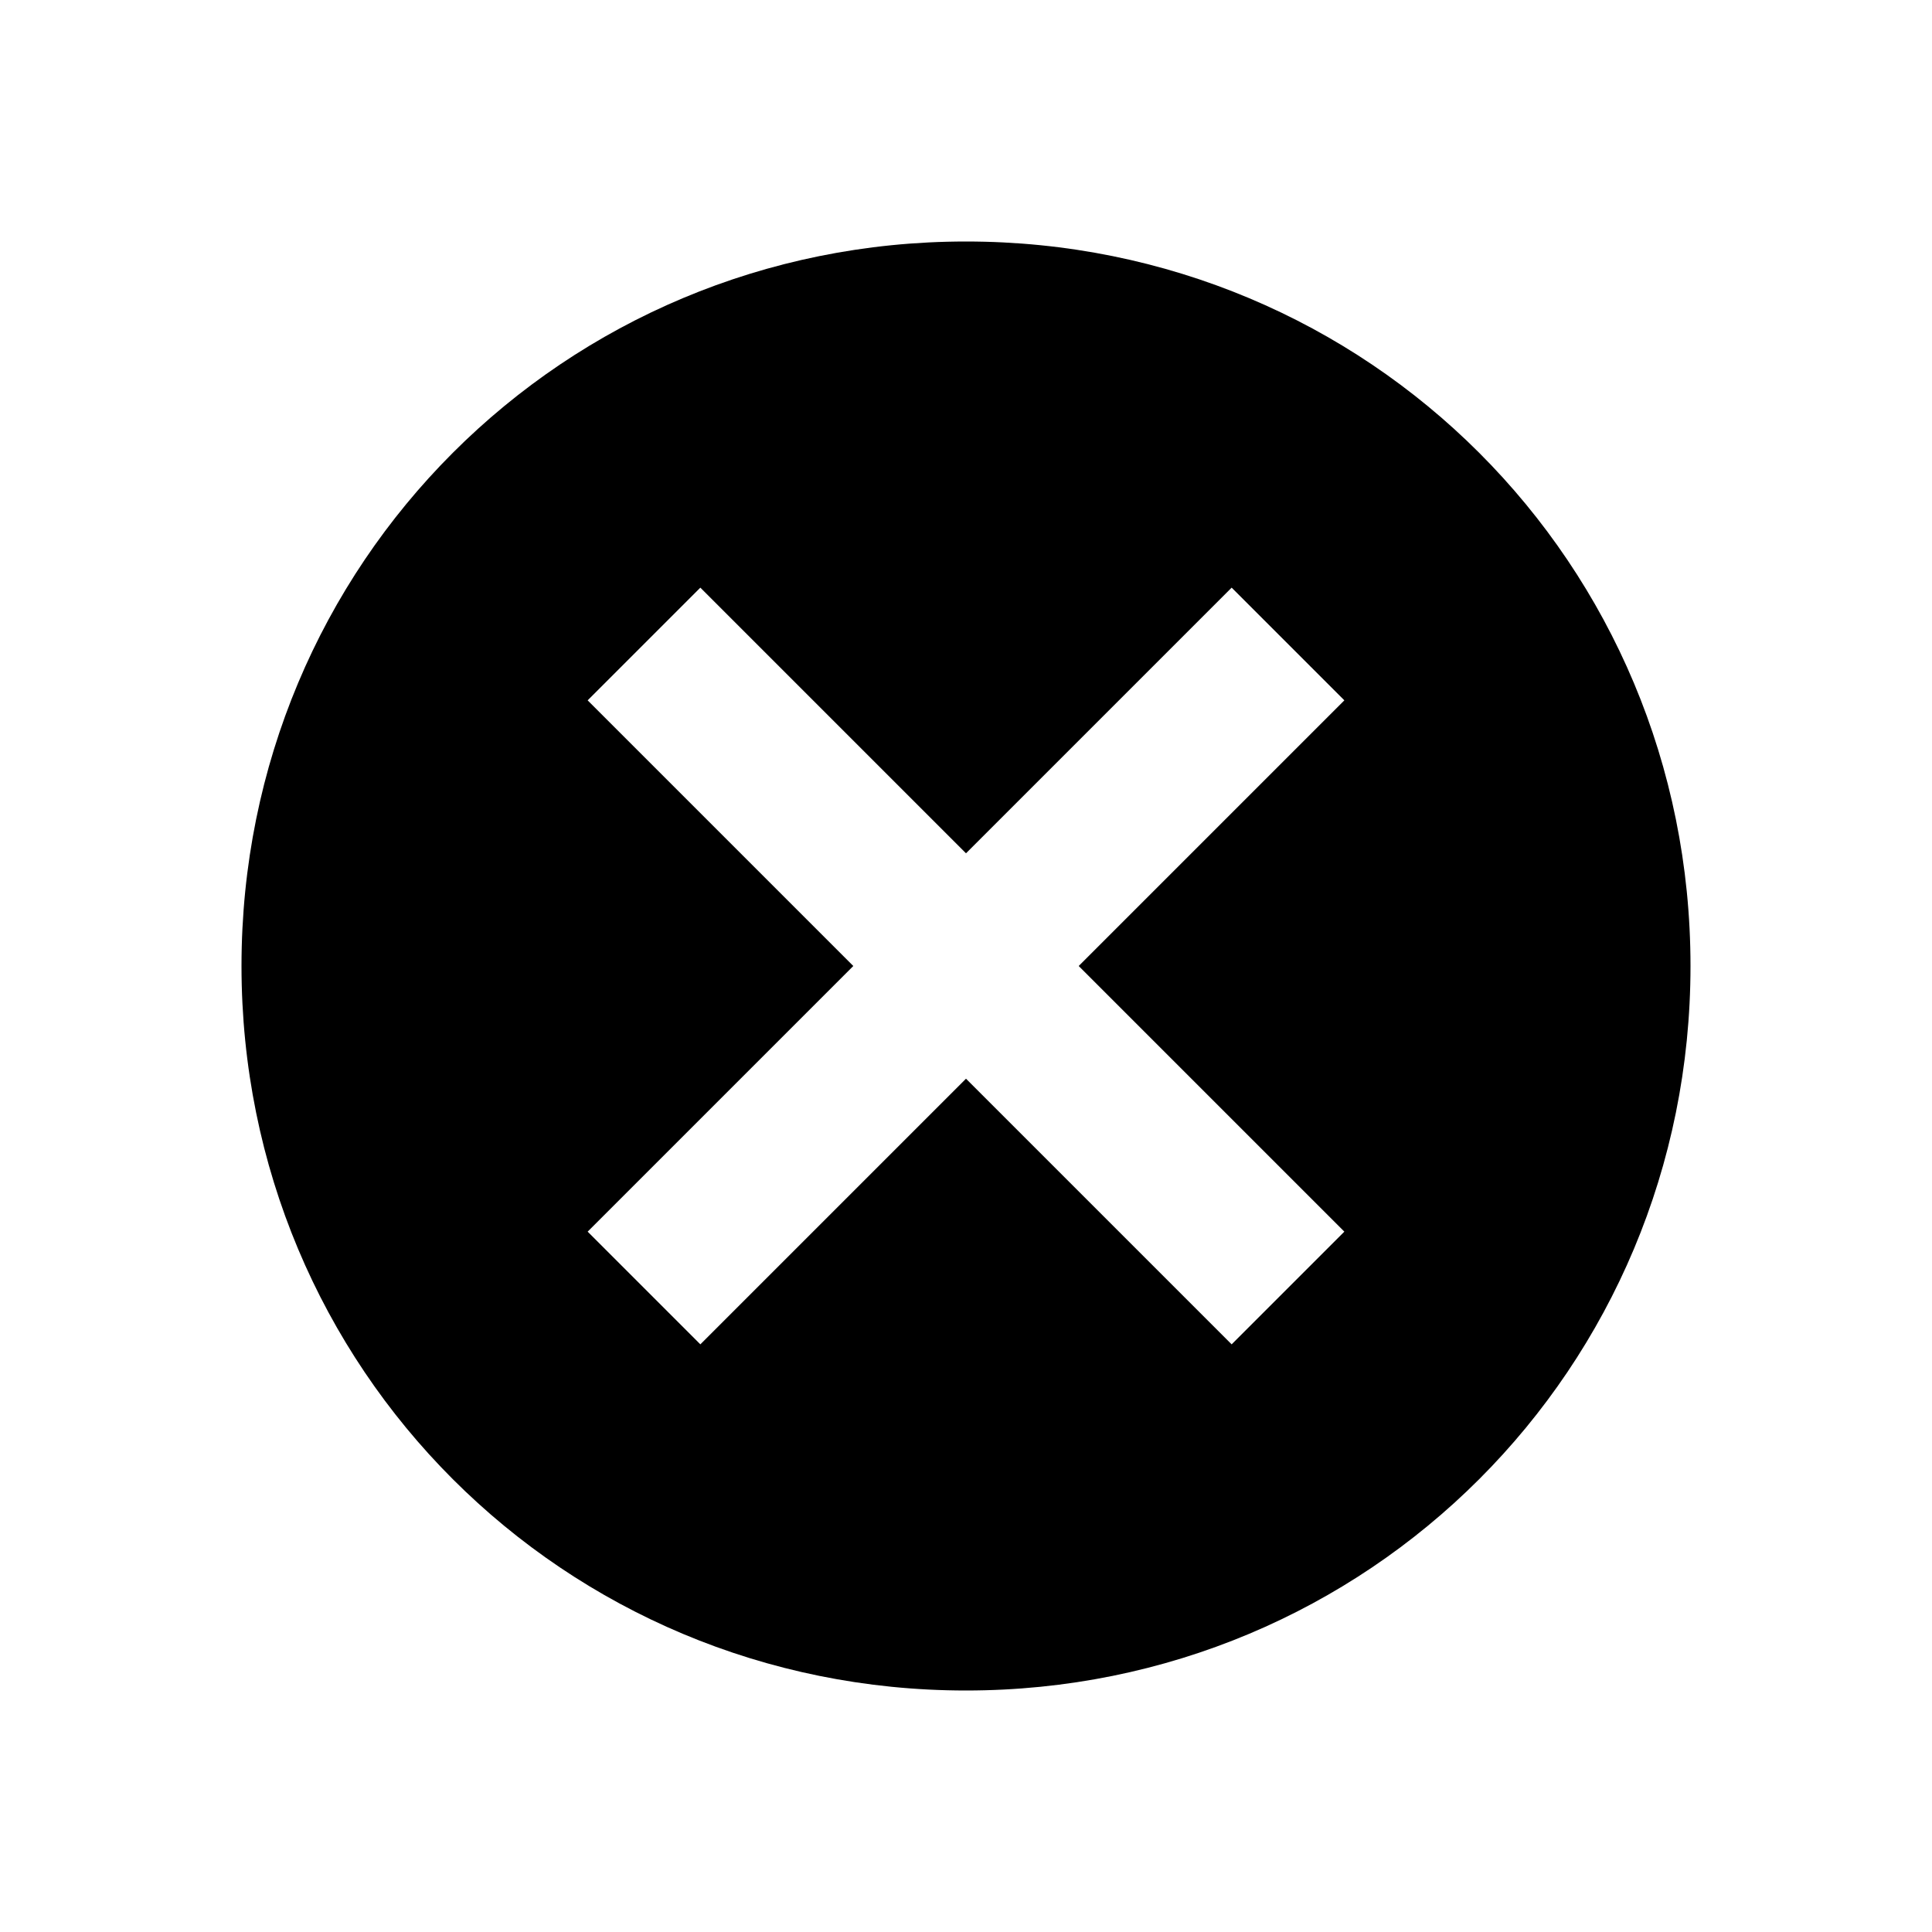
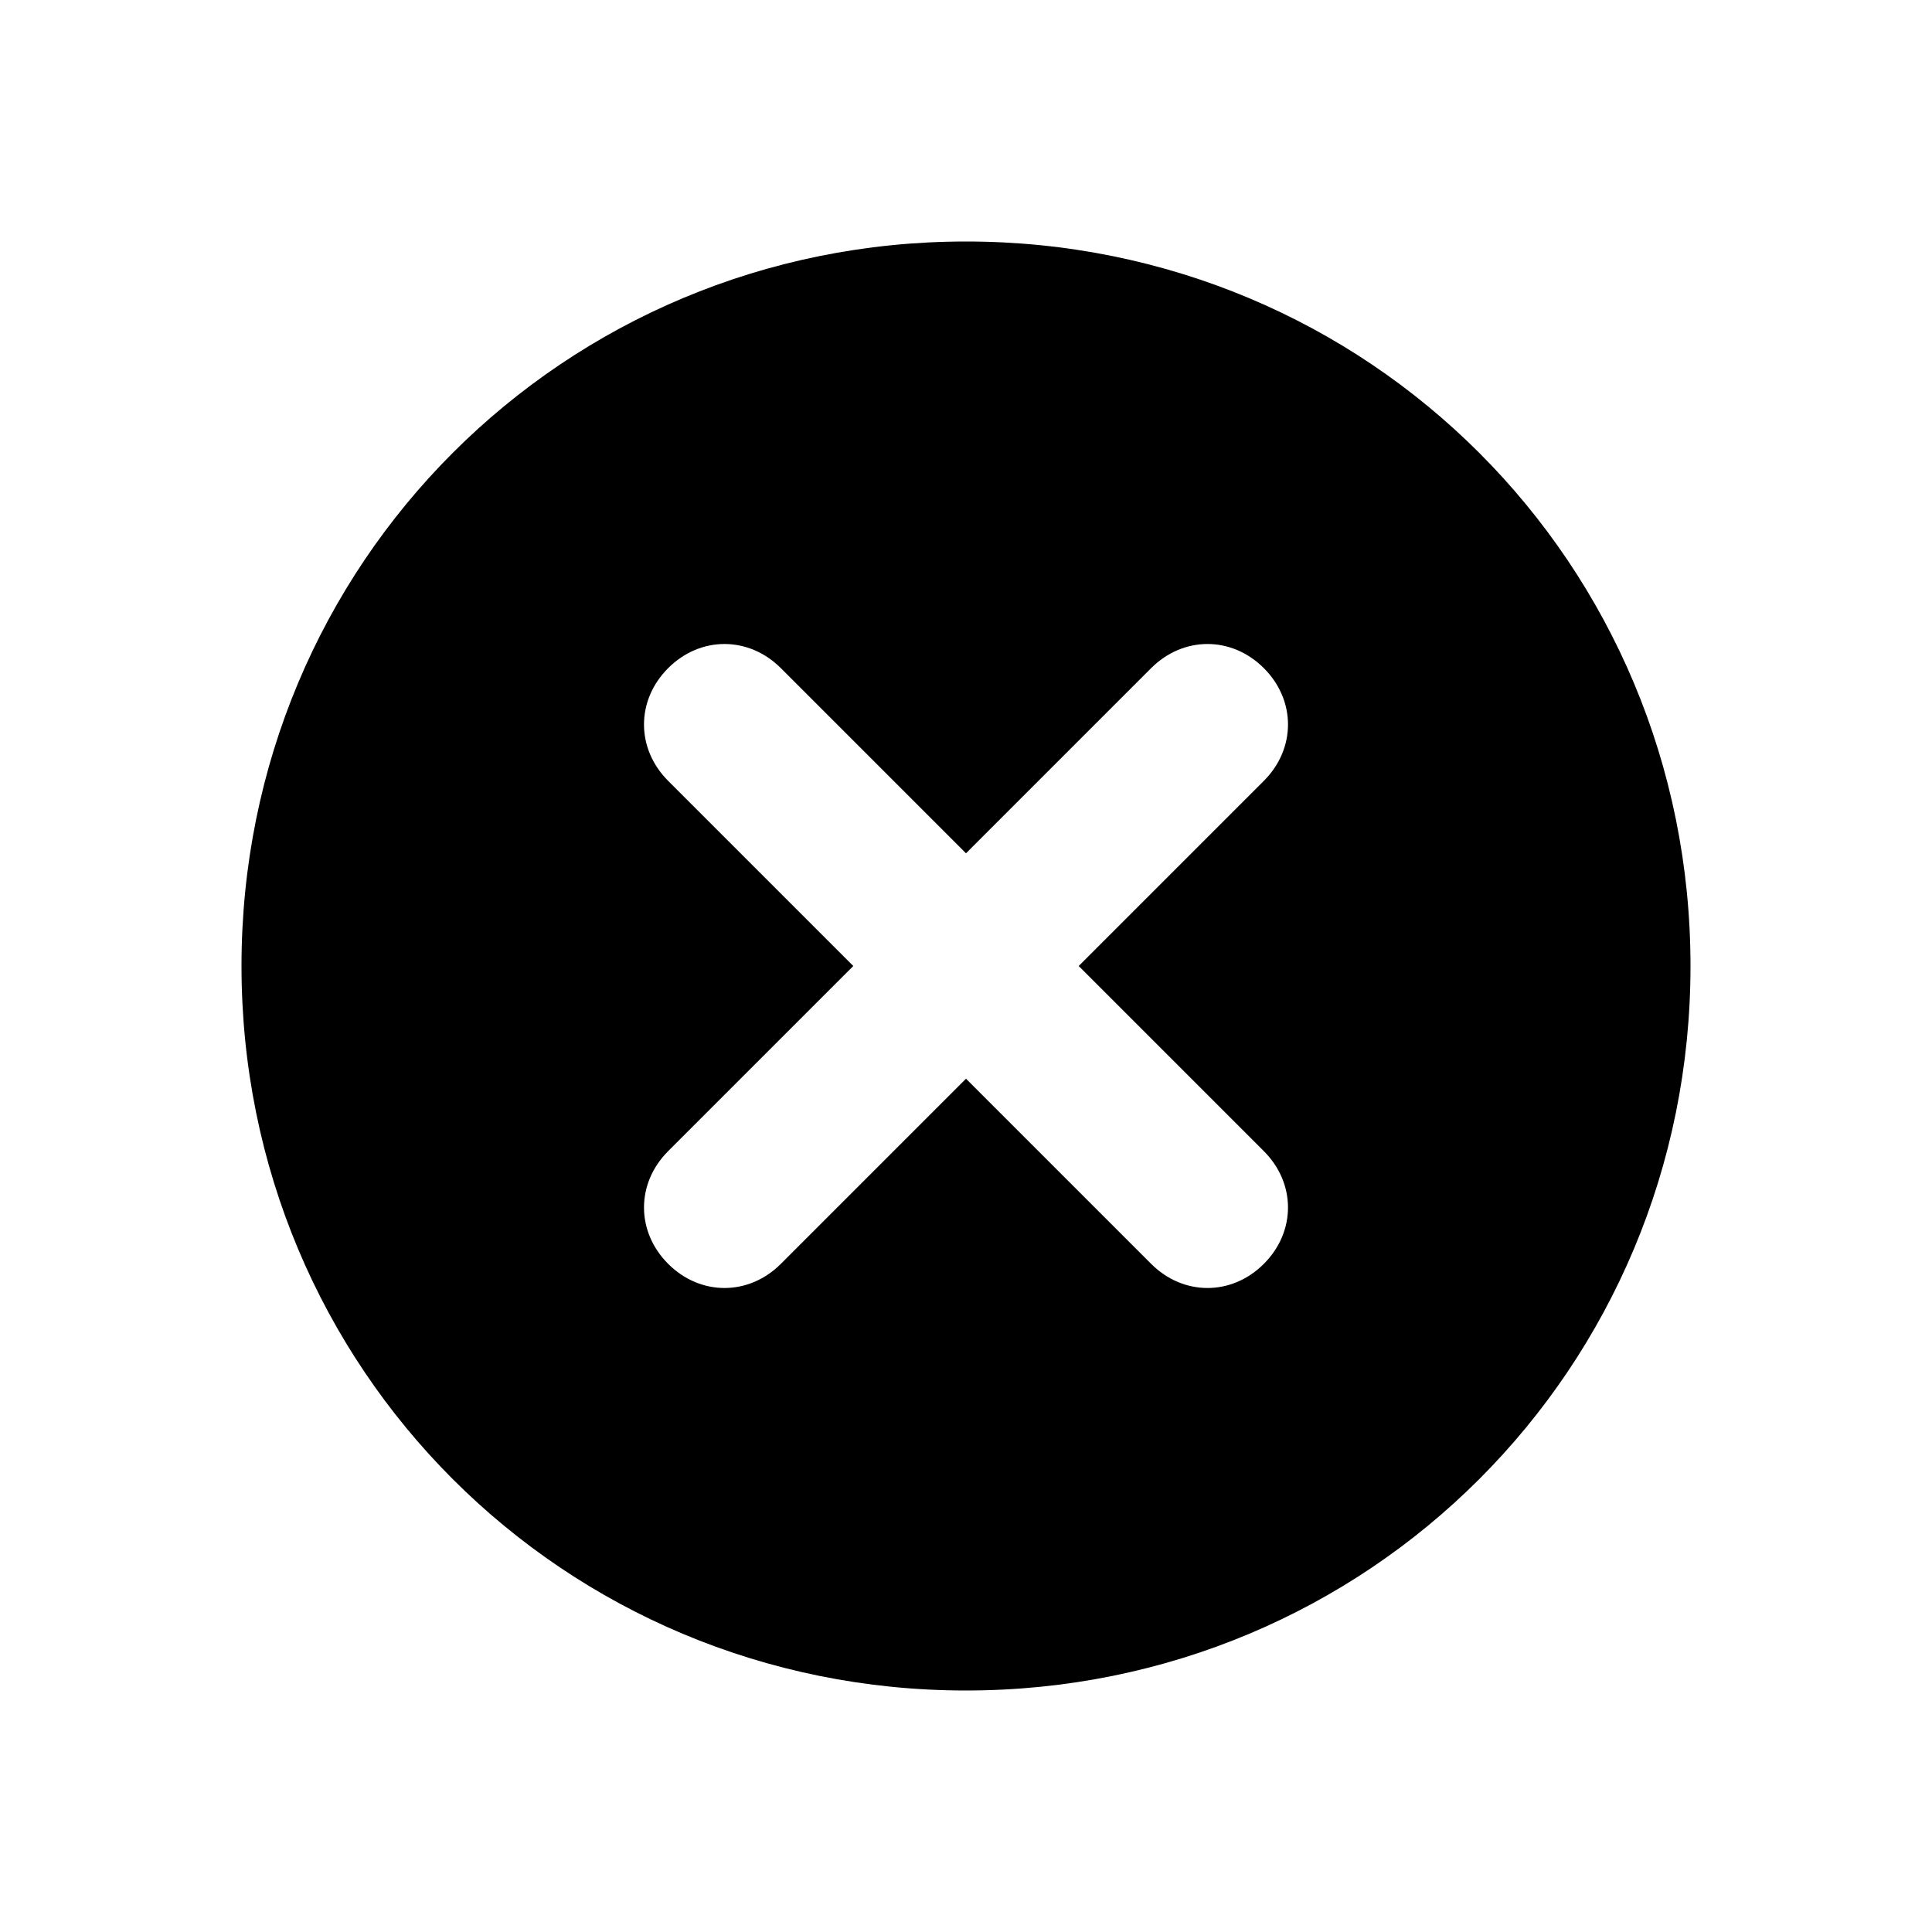
- <svg xmlns="http://www.w3.org/2000/svg" width="24" height="24" viewBox="0 0 24 24">
-   <path fill="currentColor" stroke="none" d="M12 3c-5 0-9 4-9 9s4 9 9 9 9-4 9-9-4-9-9-9zm4.7 12.3-1.4 1.4-3.3-3.3-3.3 3.3-1.4-1.4 3.3-3.3-3.3-3.3 1.4-1.4 3.3 3.3 3.3-3.3 1.4 1.4-3.3 3.3 3.3 3.3z" />
+ <svg xmlns="http://www.w3.org/2000/svg" height="24" width="24" viewBox="0 0 24 24" fill="currentColor" stroke="none">
+   <path d="M12 3c-5 0-9 4-9 9s4 9 9 9 9-4 9-9-4-9-9-9m3.7 11.3c.4.4.4 1 0 1.4s-1 .4-1.4 0L12 13.4l-2.3 2.3c-.4.4-1 .4-1.4 0s-.4-1 0-1.4l2.3-2.3-2.3-2.3c-.4-.4-.4-1 0-1.4s1-.4 1.4 0l2.3 2.3 2.3-2.3c.4-.4 1-.4 1.4 0s.4 1 0 1.4L13.4 12z" />
</svg>
